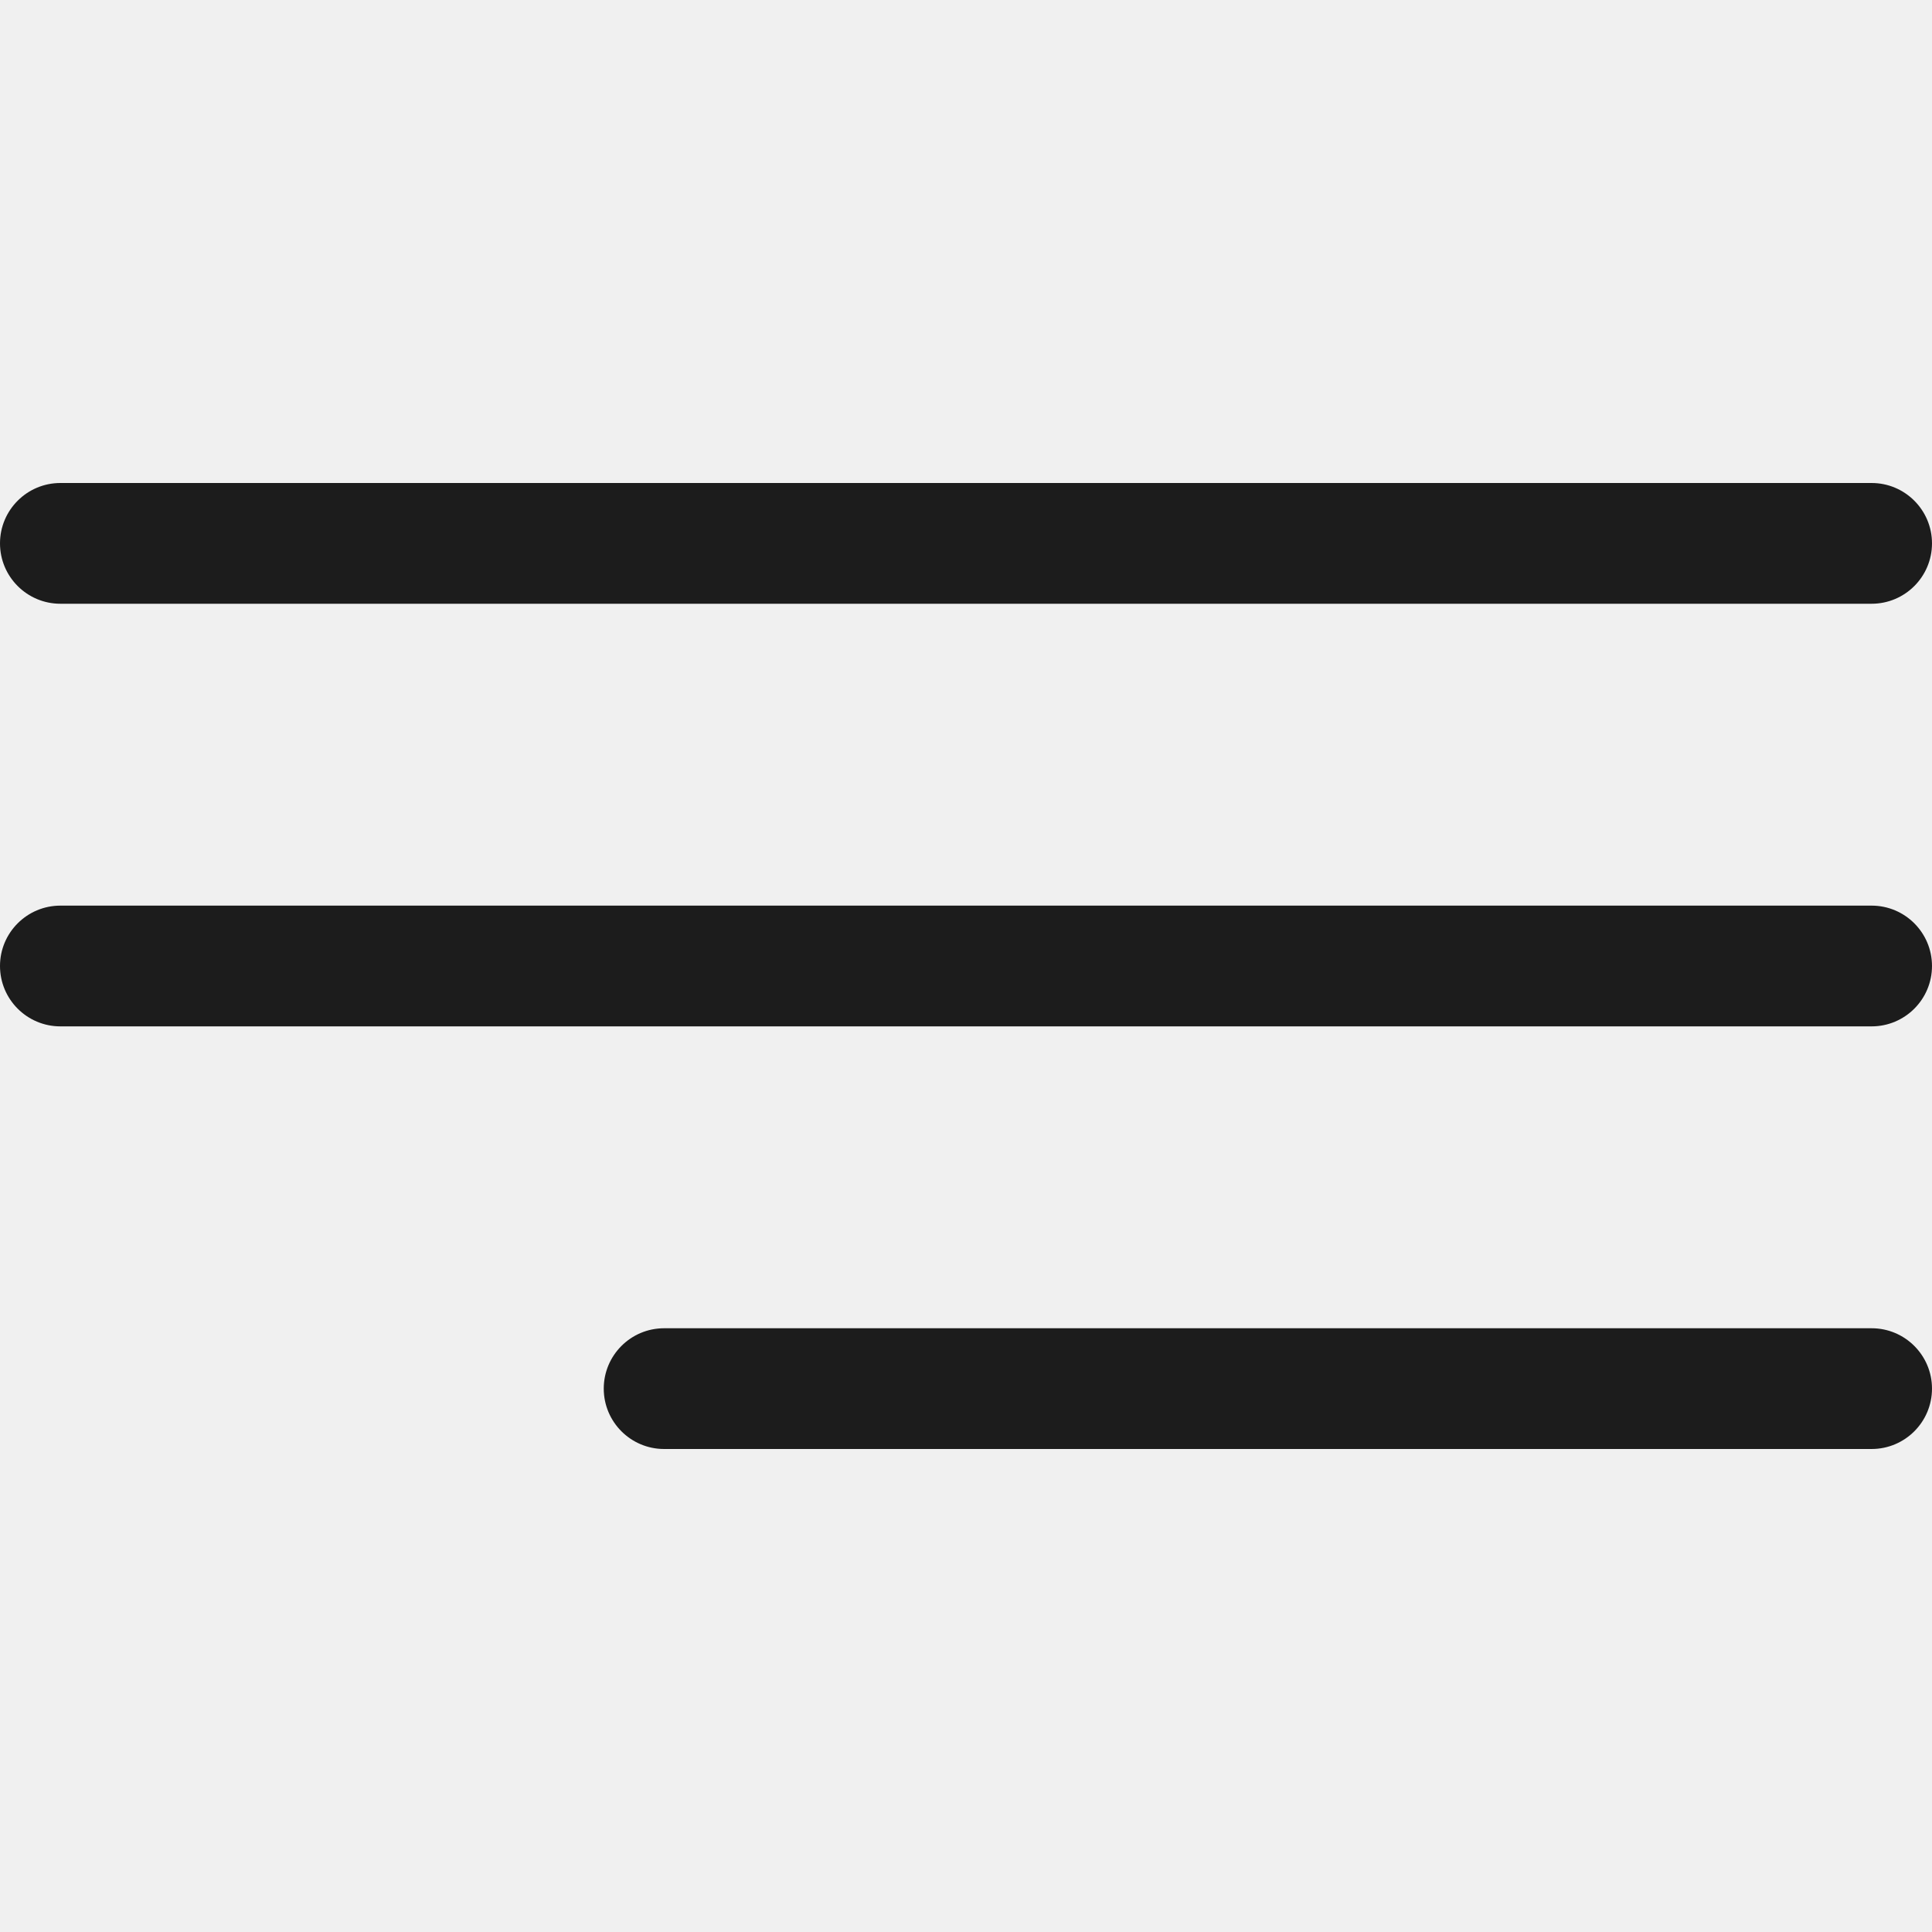
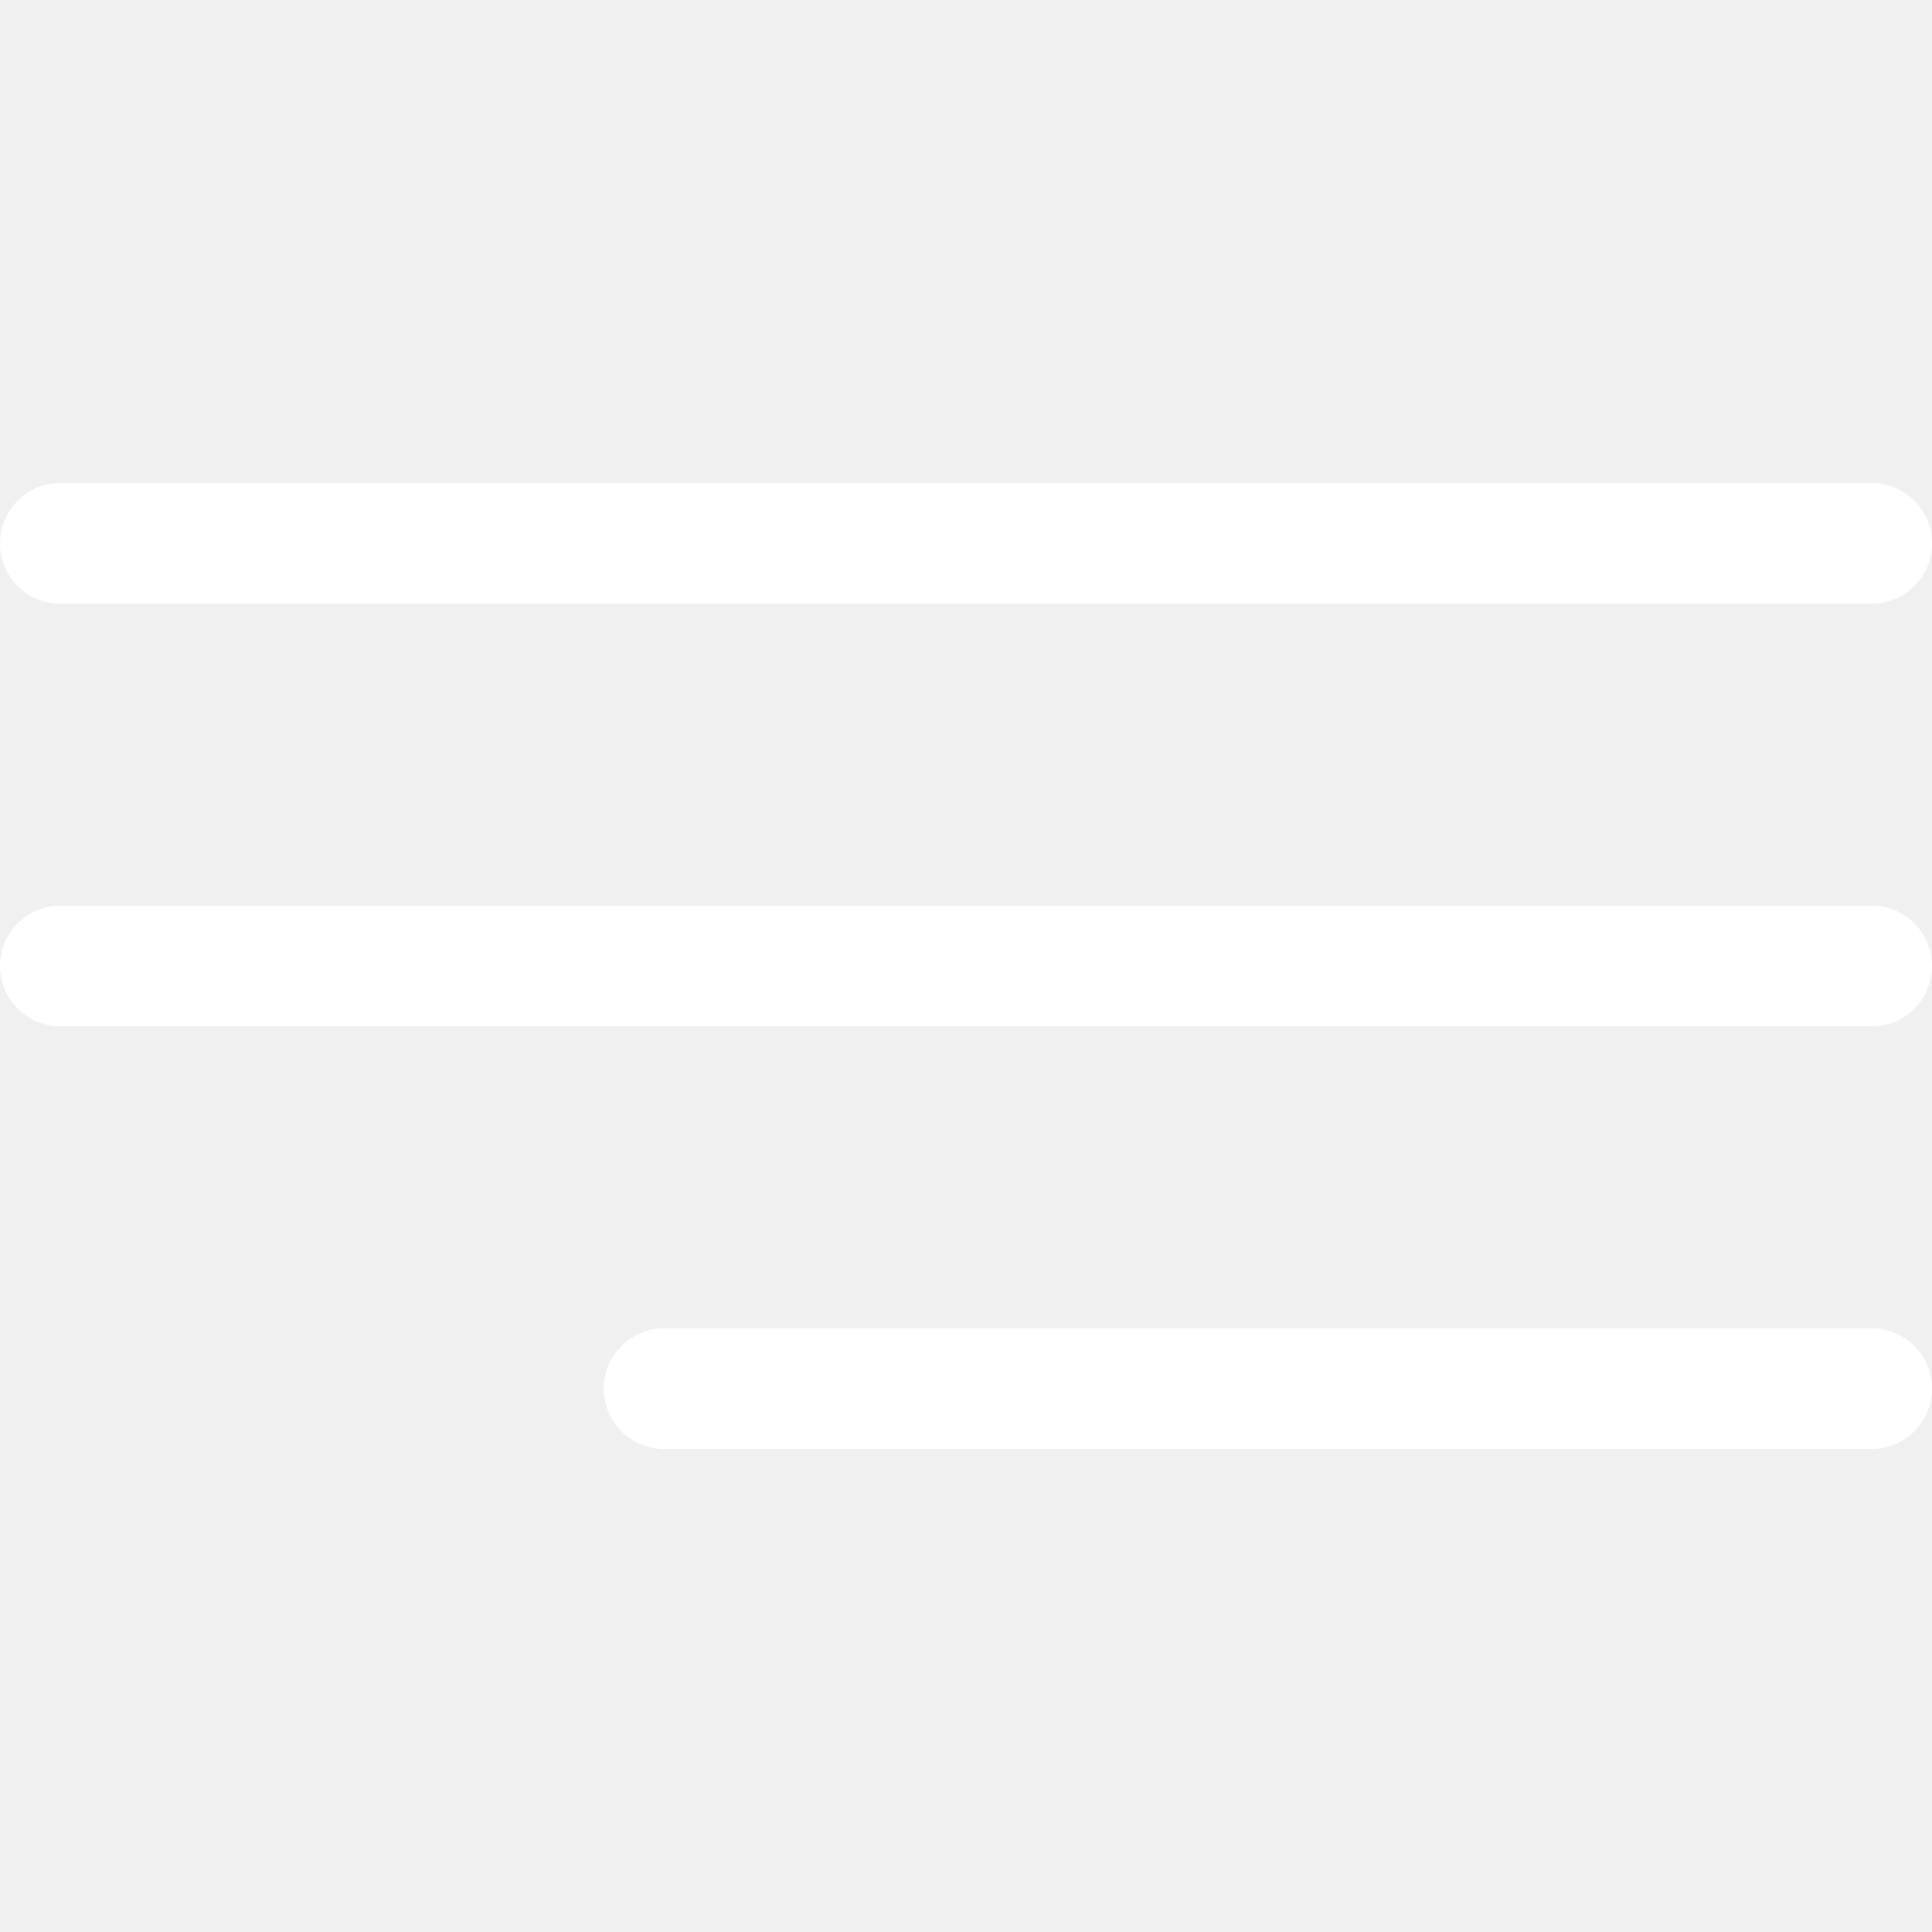
- <svg xmlns="http://www.w3.org/2000/svg" fill="#1c1c1c" version="1.1" id="Capa_1" x="0px" y="0px" viewBox="0 0 384.97 384.97" style="enable-background:new 0 0 384.97 384.97;" xml:space="preserve">
+ <svg xmlns="http://www.w3.org/2000/svg" fill="#fff" version="1.1" id="Capa_1" x="0px" y="0px" viewBox="0 0 384.97 384.97" style="enable-background:new 0 0 384.97 384.97;" xml:space="preserve">
  <g>
    <g id="Menu_1_">
      <path d="M12.03,120.303h360.909c6.641,0,12.03-5.39,12.03-12.03c0-6.641-5.39-12.03-12.03-12.03H12.03    c-6.641,0-12.03,5.39-12.03,12.03C0,114.913,5.39,120.303,12.03,120.303z" />
      <path d="M372.939,180.455H12.03c-6.641,0-12.03,5.39-12.03,12.03s5.39,12.03,12.03,12.03h360.909c6.641,0,12.03-5.39,12.03-12.03    S379.58,180.455,372.939,180.455z" />
      <path d="M372.939,264.667H132.333c-6.641,0-12.03,5.39-12.03,12.03c0,6.641,5.39,12.03,12.03,12.03h240.606    c6.641,0,12.03-5.39,12.03-12.03C384.97,270.056,379.58,264.667,372.939,264.667z" />
    </g>
    <g>
	</g>
    <g>
	</g>
    <g>
	</g>
    <g>
	</g>
    <g>
	</g>
    <g>
	</g>
  </g>
  <g>
</g>
  <g>
</g>
  <g>
</g>
  <g>
</g>
  <g>
</g>
  <g>
</g>
  <g>
</g>
  <g>
</g>
  <g>
</g>
  <g>
</g>
  <g>
</g>
  <g>
</g>
  <g>
</g>
  <g>
</g>
  <g>
</g>
</svg>
